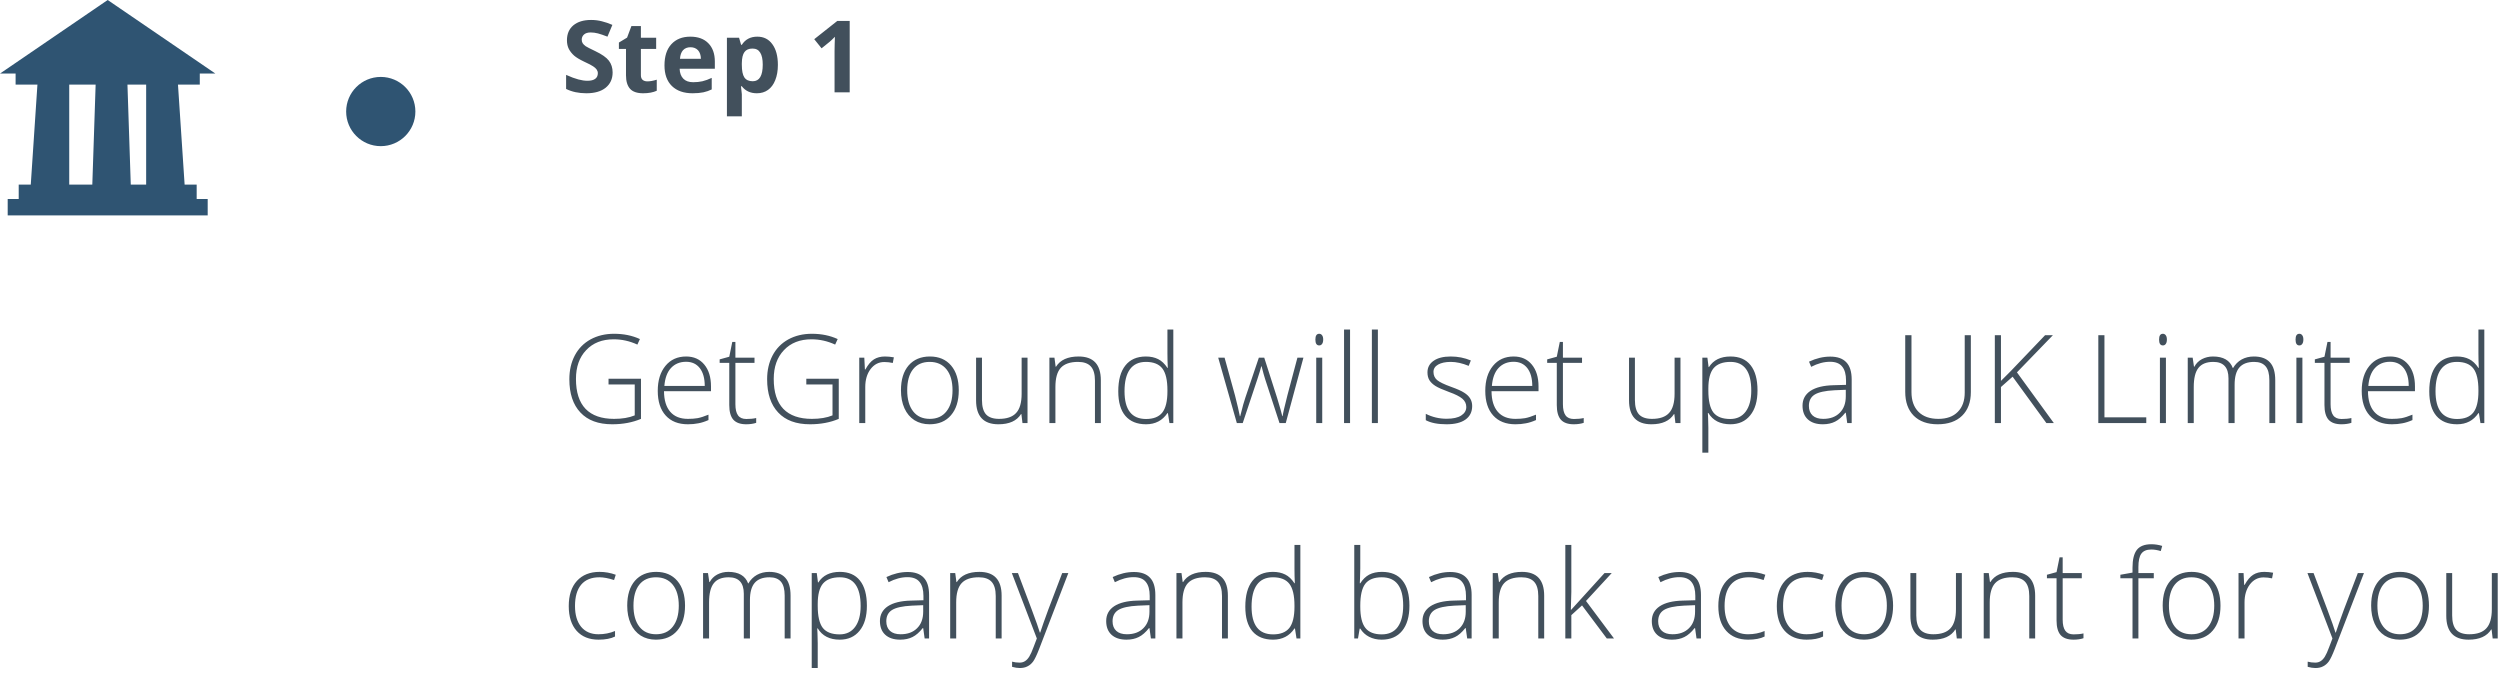
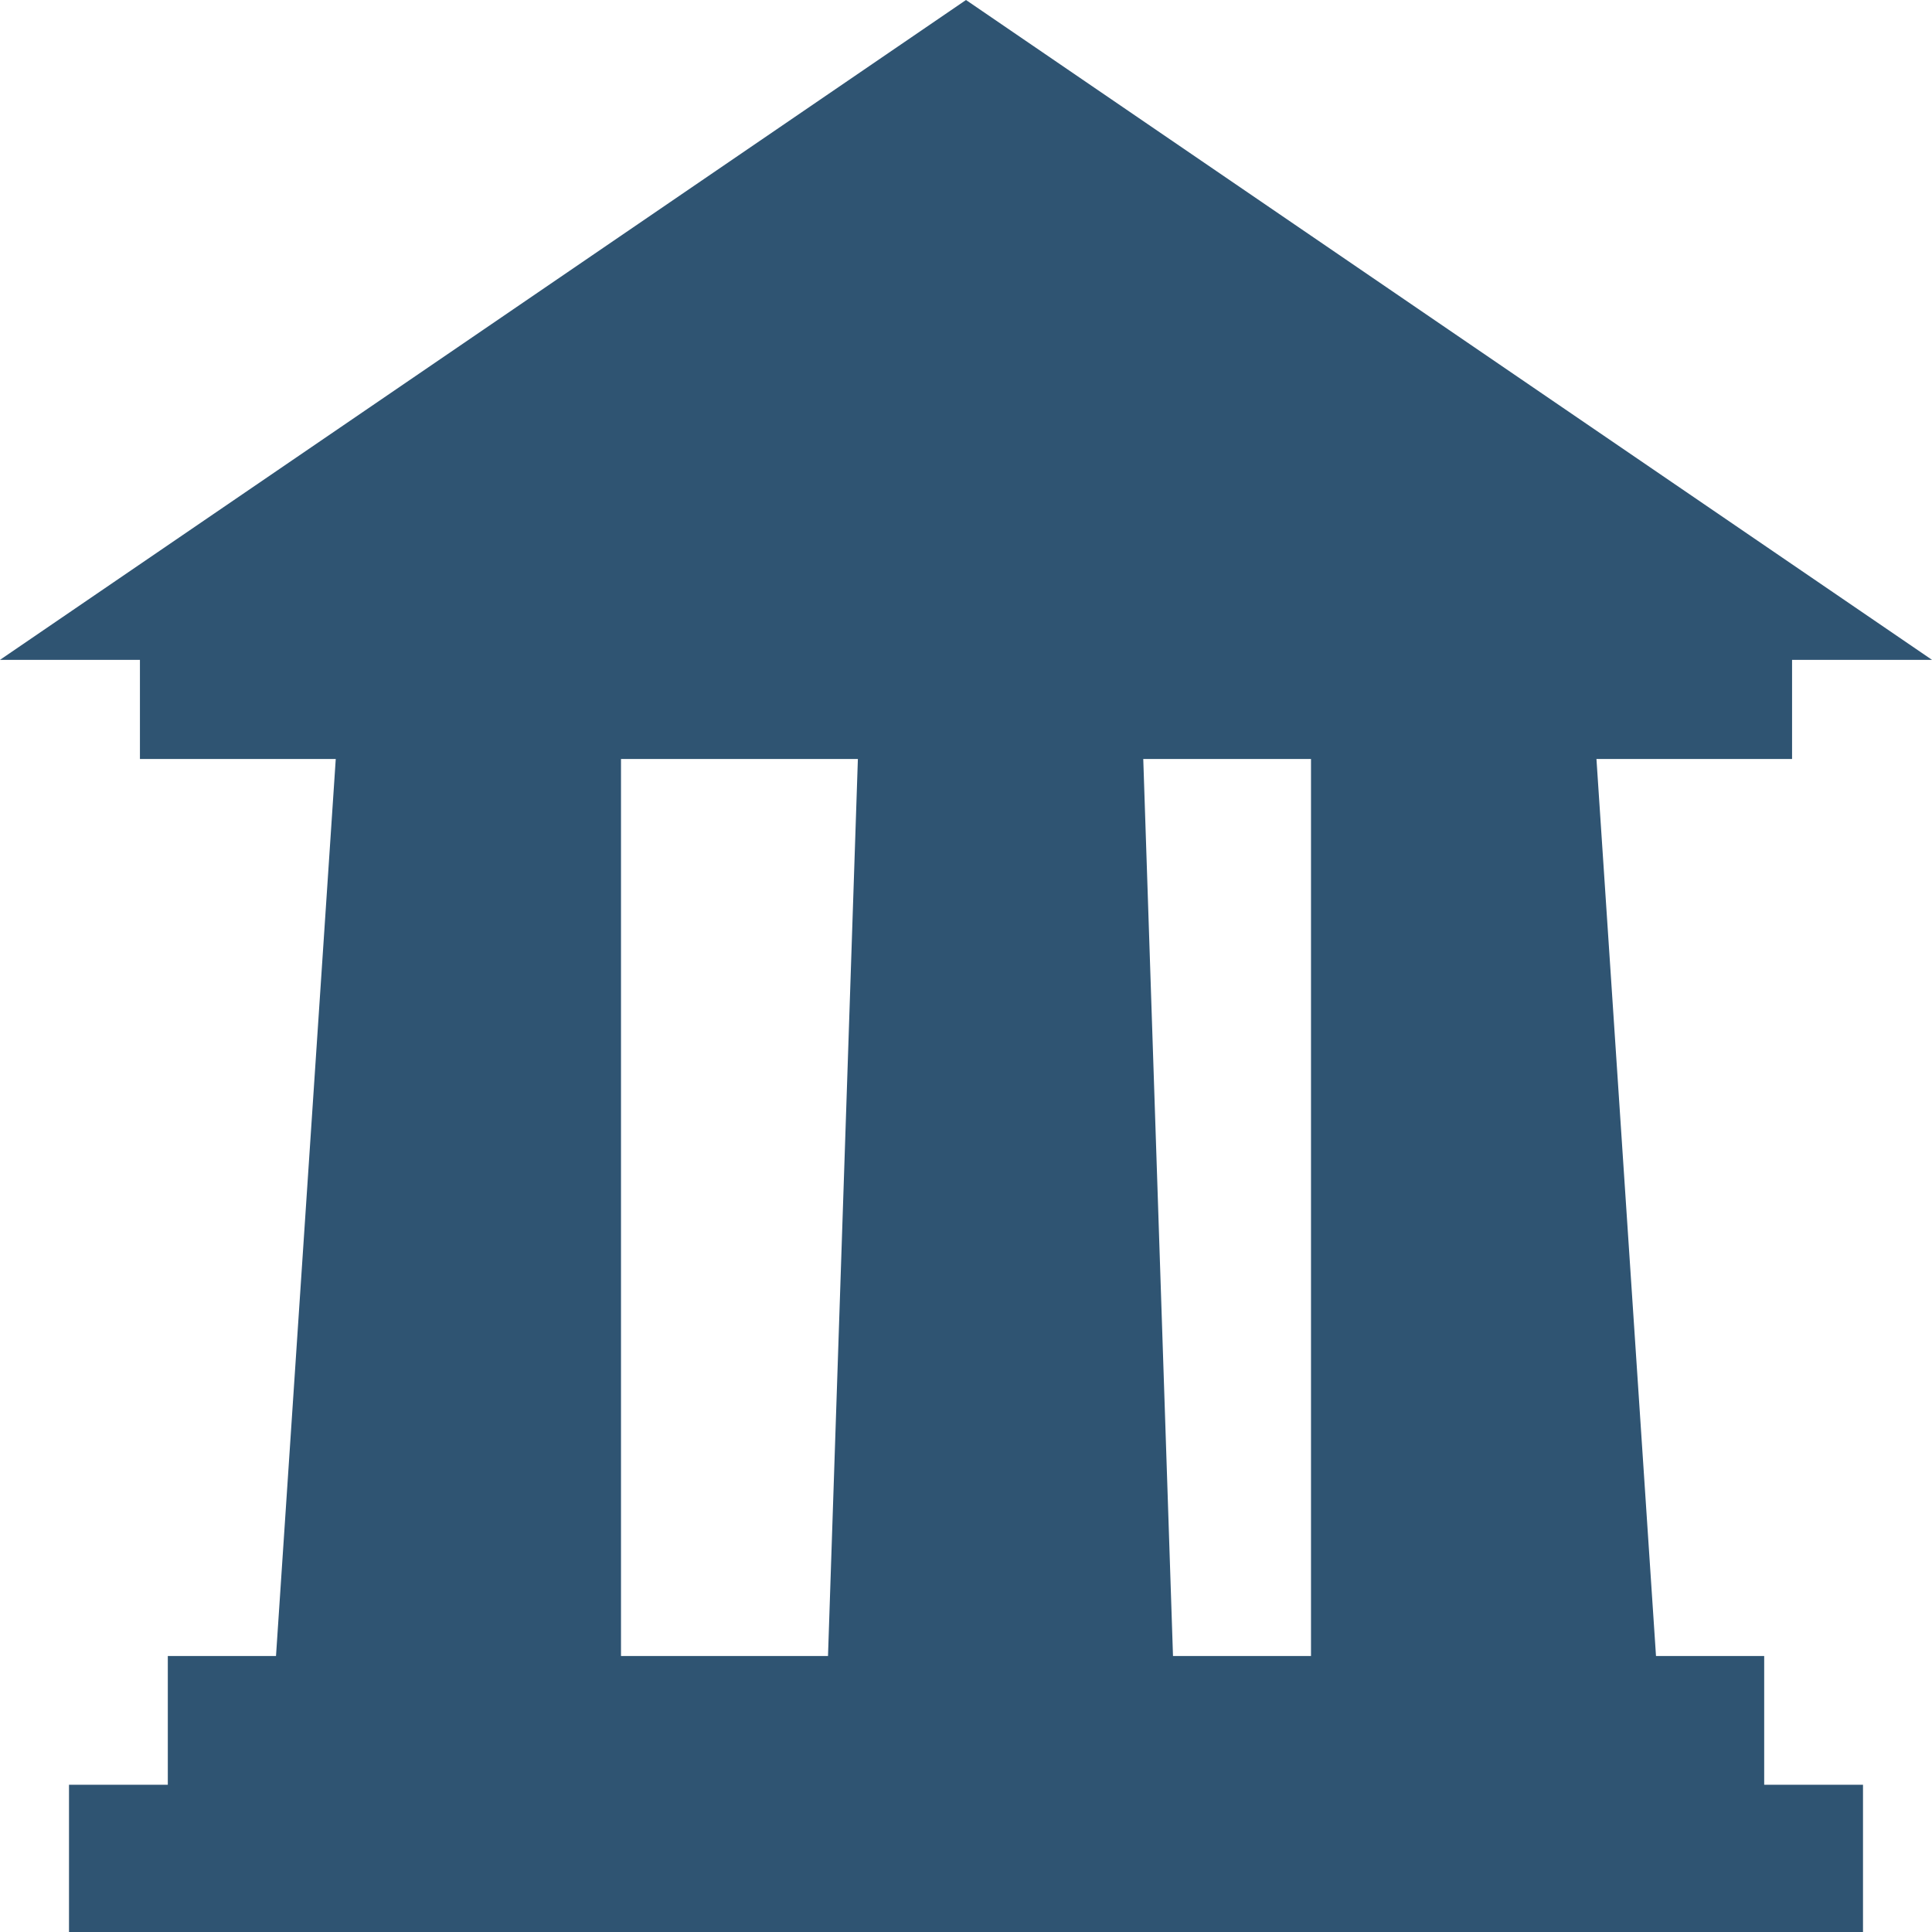
- <svg xmlns="http://www.w3.org/2000/svg" width="325" height="90" viewBox="0 0 325 90">
-   <g fill="none" fill-rule="evenodd" transform="translate(0 -2)">
-     <text fill="#42505C" font-family="OpenSans-Light, Open Sans" font-size="16" font-weight="300">
-       <tspan x="73" y="57">GetGround will set up a UK Limited </tspan>
-       <tspan x="73" y="85">company and bank account for you</tspan>
-     </text>
-     <text fill="#42505C" font-family="OpenSans-Bold, Open Sans" font-size="13" font-weight="bold">
-       <tspan x="73" y="14">Step 1</tspan>
-     </text>
-     <path fill="#2F5472" d="M14 2L7 6.782l-7 4.781h2.028V13h23.944v-1.437H28l-7-4.781L14 2zm5 11v13h5l-.863-13H19zm-6.567 0L12 26h5l-.431-13h-4.136zm-7.567 0L4 26h5V13H4.866zM2.432 26v1.866H1V30h26v-2.134h-1.432V26H2.432z" />
-     <circle cx="49.5" cy="16.5" r="4.5" fill="#2F5472" />
+ <svg xmlns="http://www.w3.org/2000/svg" width="28px" height="28px" viewBox="0 0 28 28" version="1.1">
+   <g id="Landing-Pages" stroke="none" stroke-width="1" fill="none" fill-rule="evenodd">
+     <g id="Landing-Page---1--Copy-11" transform="translate(-18, -555)" fill="#2F5472">
+       <path d="M32,555 L25,559.782 L18,564.563 L20.028,564.563 L20.028,566 L43.972,566 L43.972,564.563 L46,564.563 L39,559.782 L32,555 Z M37,566 L37,579 L42,579 L41.137,566 L37,566 Z M30.433,566 L30,579 L35,579 L34.569,566 L30.433,566 Z M22.866,566 L22,579 L27,579 L27,566 L22.866,566 Z M20.432,579 L20.432,580.866 L19,580.866 L19,583 L45,583 L45,580.866 L43.568,580.866 L43.568,579 L20.432,579 Z" id="Fill-1" />
+     </g>
  </g>
</svg>
